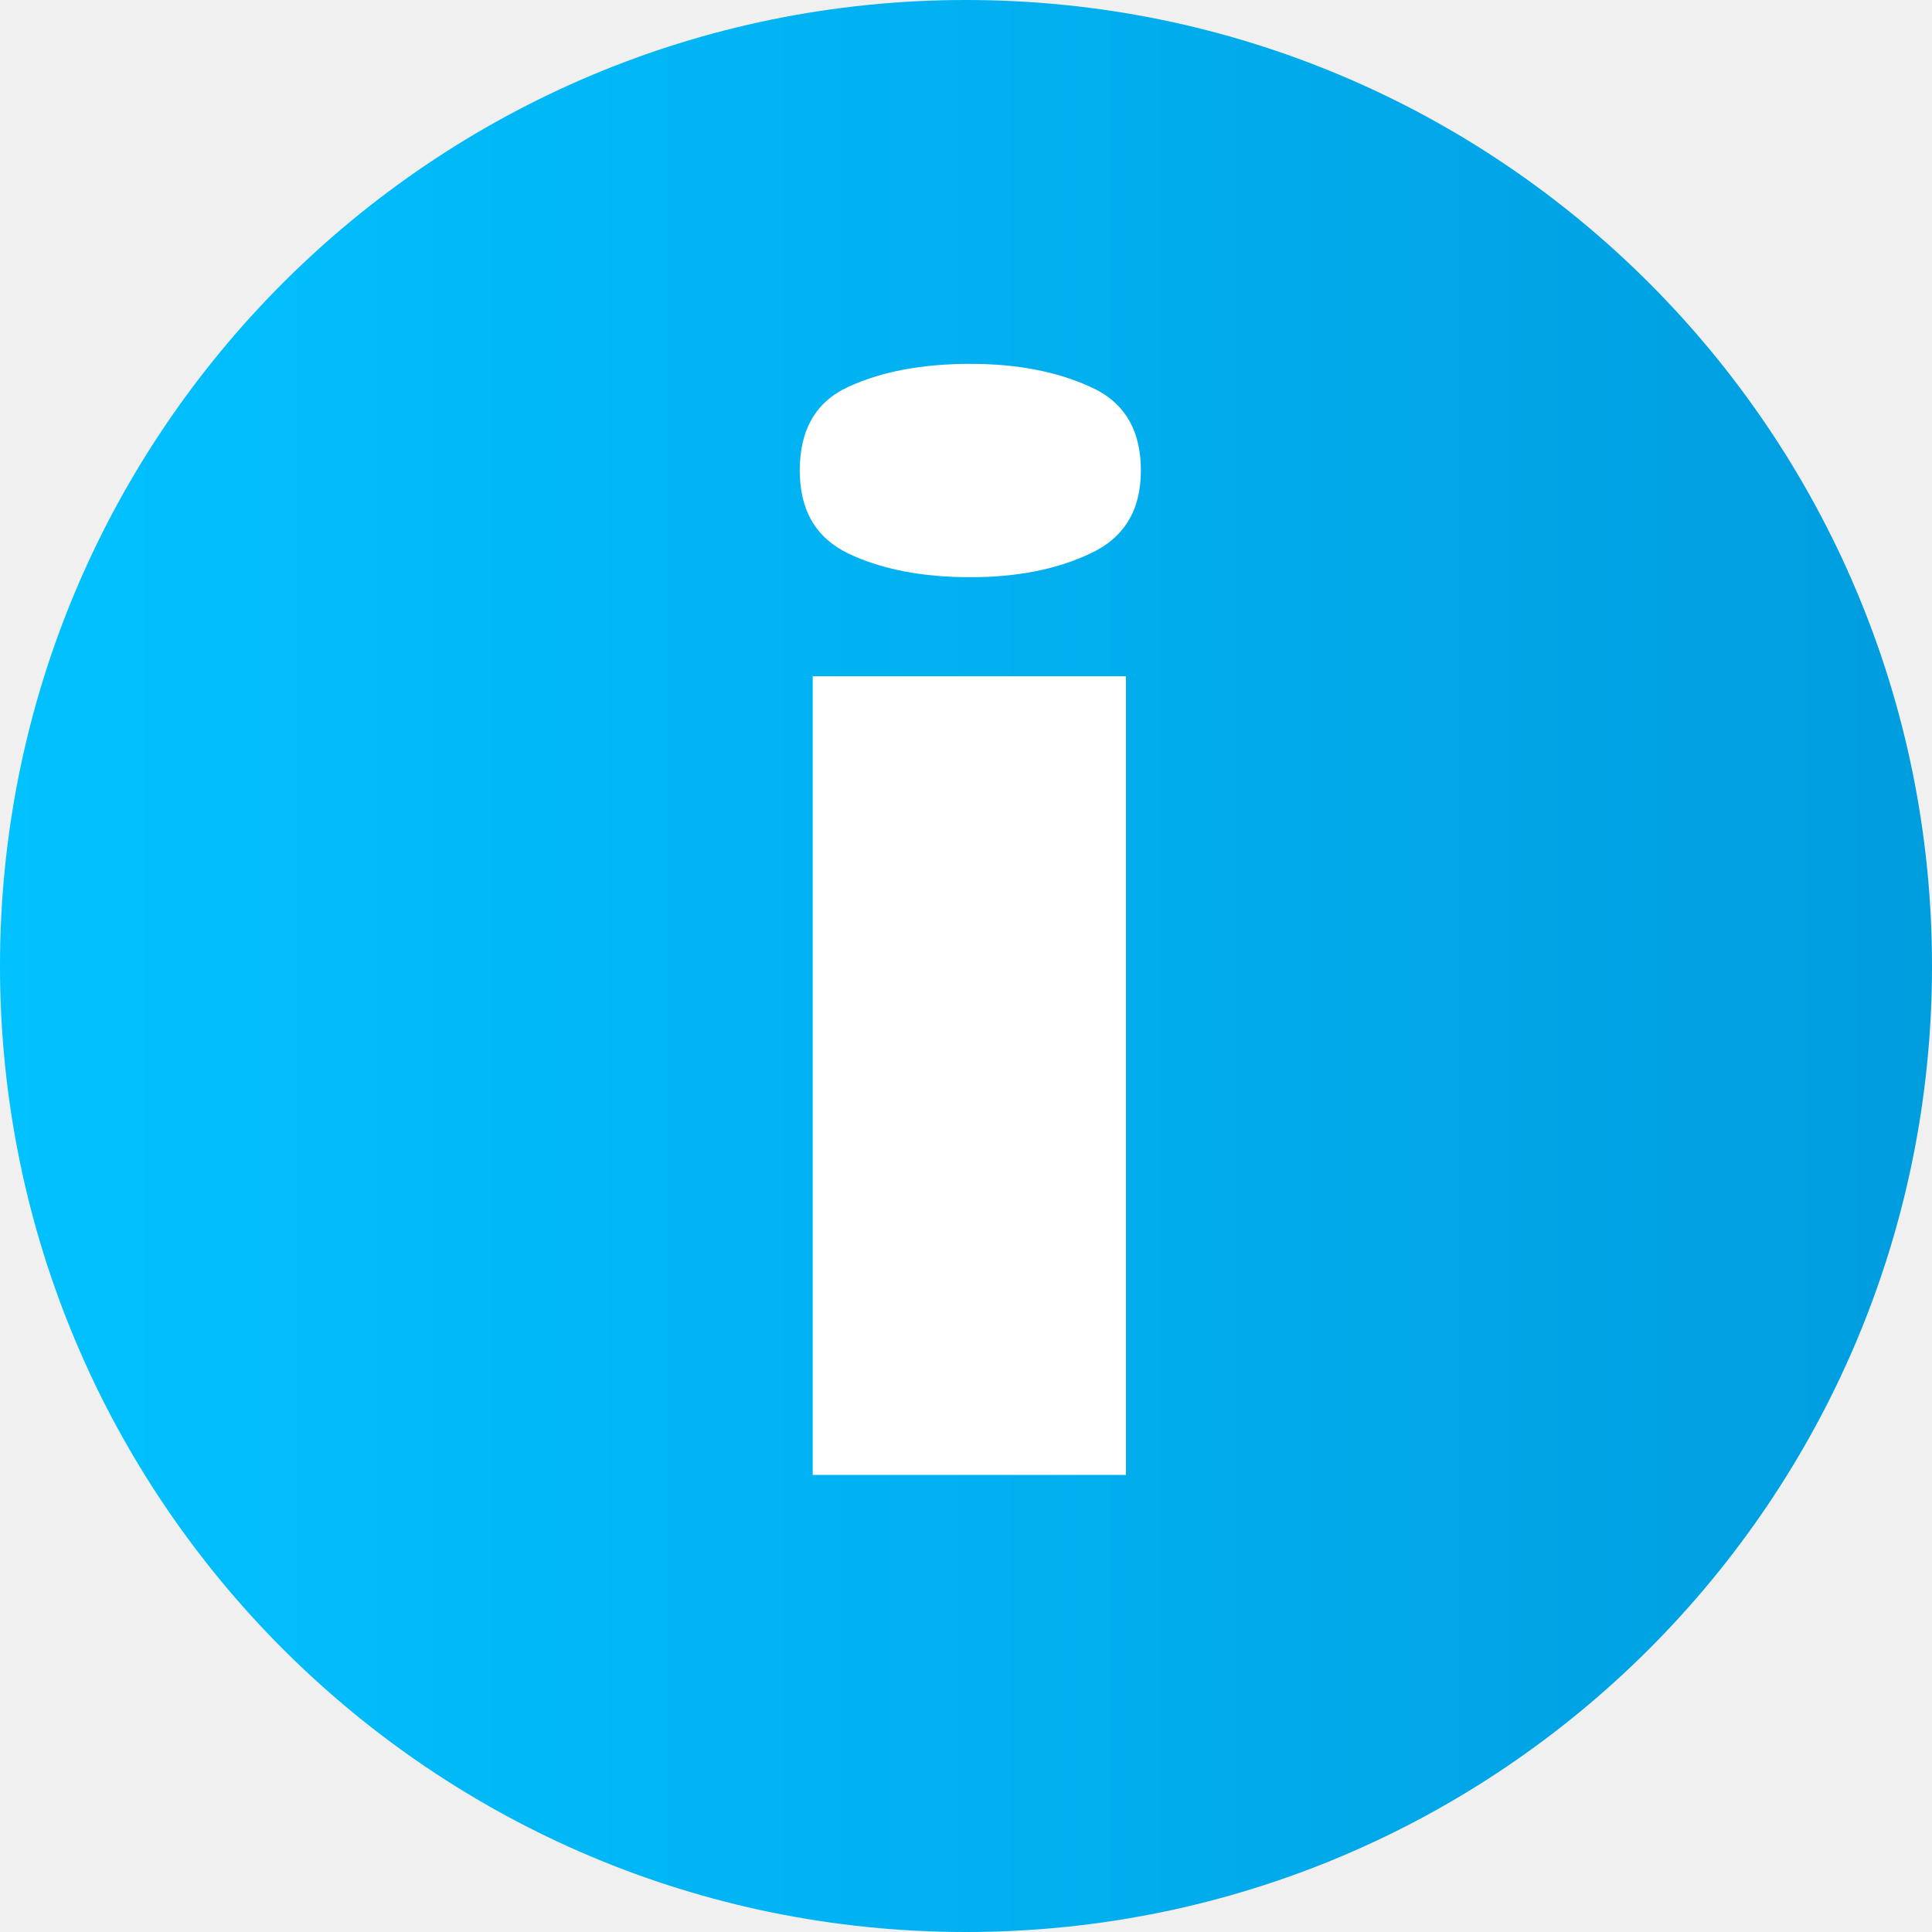
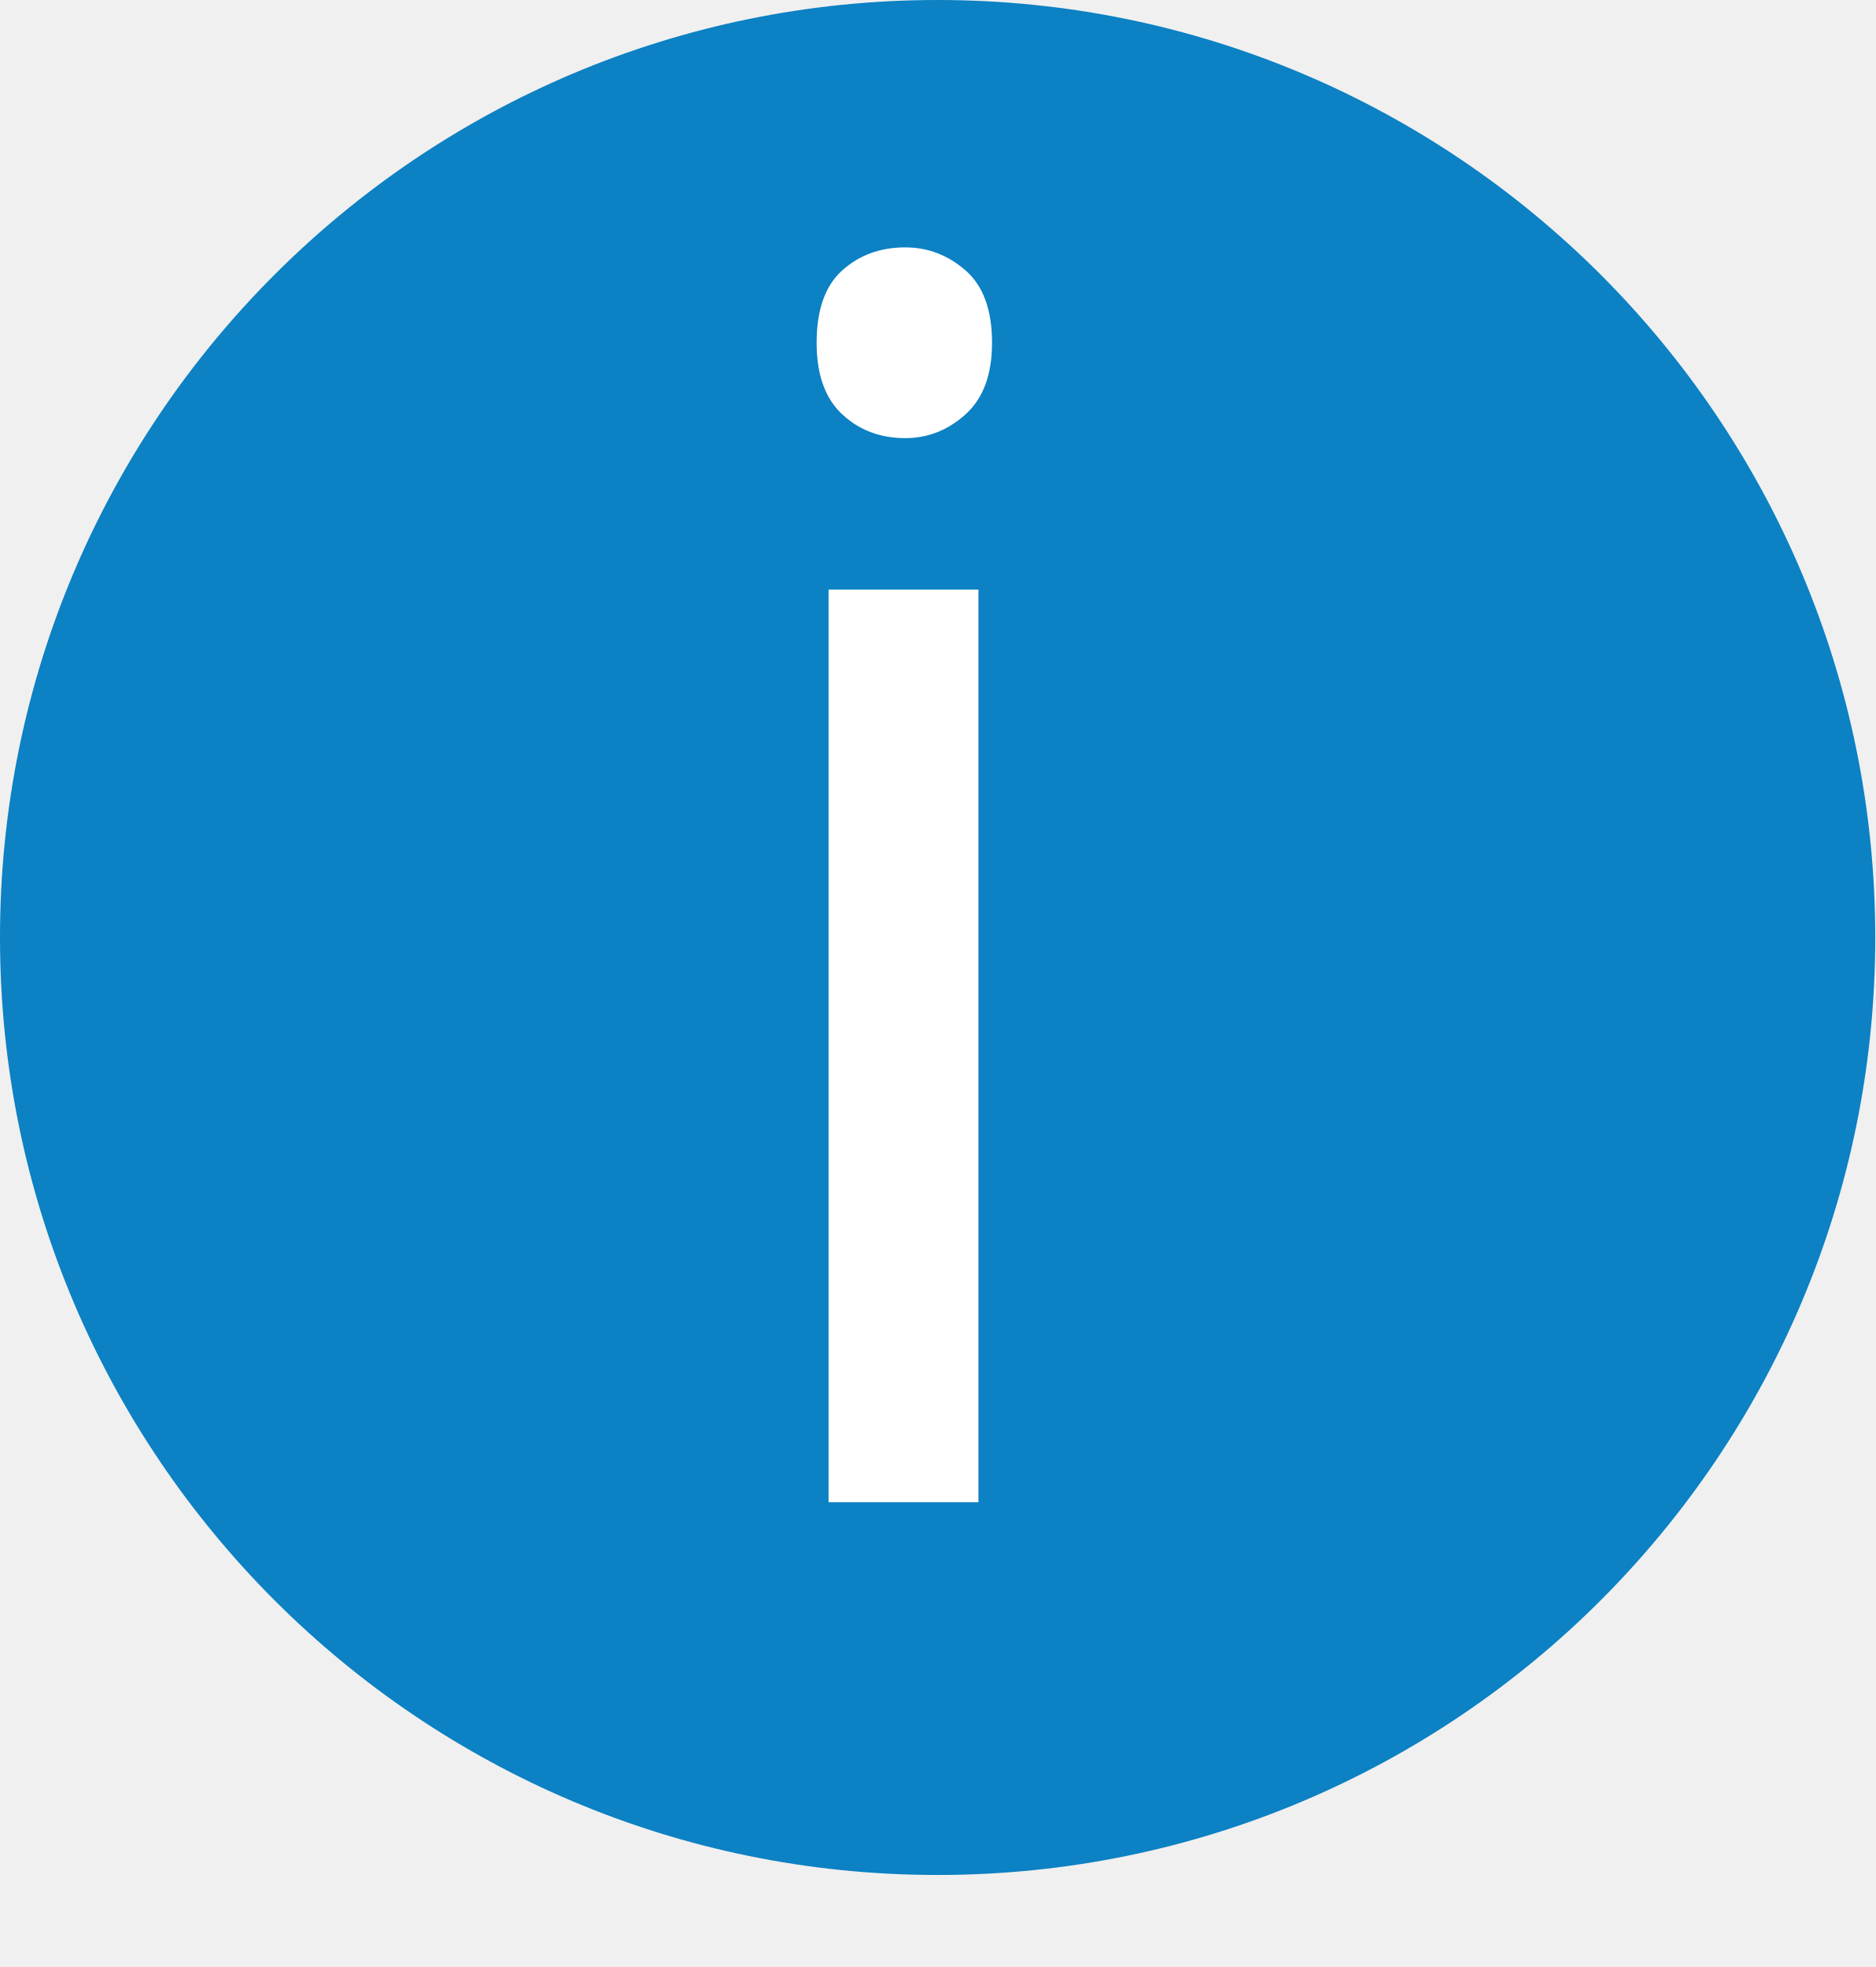
- <svg xmlns="http://www.w3.org/2000/svg" id="Lager_2" data-name="Lager 2" viewBox="0 0 43.58 43.58">
+ <svg xmlns="http://www.w3.org/2000/svg" id="Lager_2" data-name="Lager 2" viewBox="0 0 230.87 242.19">
  <defs>
    <style>
      .cls-1 {
-         fill: #fff;
-         font-family: Etna-Semibold, Etna;
-         font-size: 32.99px;
-         font-weight: 600;
+         fill: #0c81c4;
+         stroke-width: 0px;
      }

      .cls-2 {
-         fill: url(#Namnlös_övertoning_7);
-         stroke-width: 0px;
+         fill: #fff;
+         font-family: Etna-Light, Etna;
+         font-size: 209.62px;
+         font-weight: 300;
      }
    </style>
-     <linearGradient id="Namnlös_övertoning_7" data-name="Namnlös övertoning 7" x1="0" y1="21.79" x2="43.58" y2="21.79" gradientUnits="userSpaceOnUse">
-       <stop offset="0" stop-color="#02c1ff" />
-       <stop offset=".51" stop-color="#01b0f0" />
-       <stop offset="1" stop-color="#009ddf" />
-     </linearGradient>
  </defs>
  <g id="Lager_1-2" data-name="Lager 1">
-     <g>
-       <circle class="cls-2" cx="21.79" cy="21.79" r="21.79" />
-       <text class="cls-1" transform="translate(14.62 33.27) scale(1.44 1)">
-         <tspan x="0" y="0">i</tspan>
-       </text>
-     </g>
+     <circle class="cls-1" cx="115.43" cy="115.43" r="115.43" />
+     <text class="cls-2" transform="translate(84.19 184.96)">
+       <tspan x="0" y="0">i</tspan>
+     </text>
  </g>
</svg>
